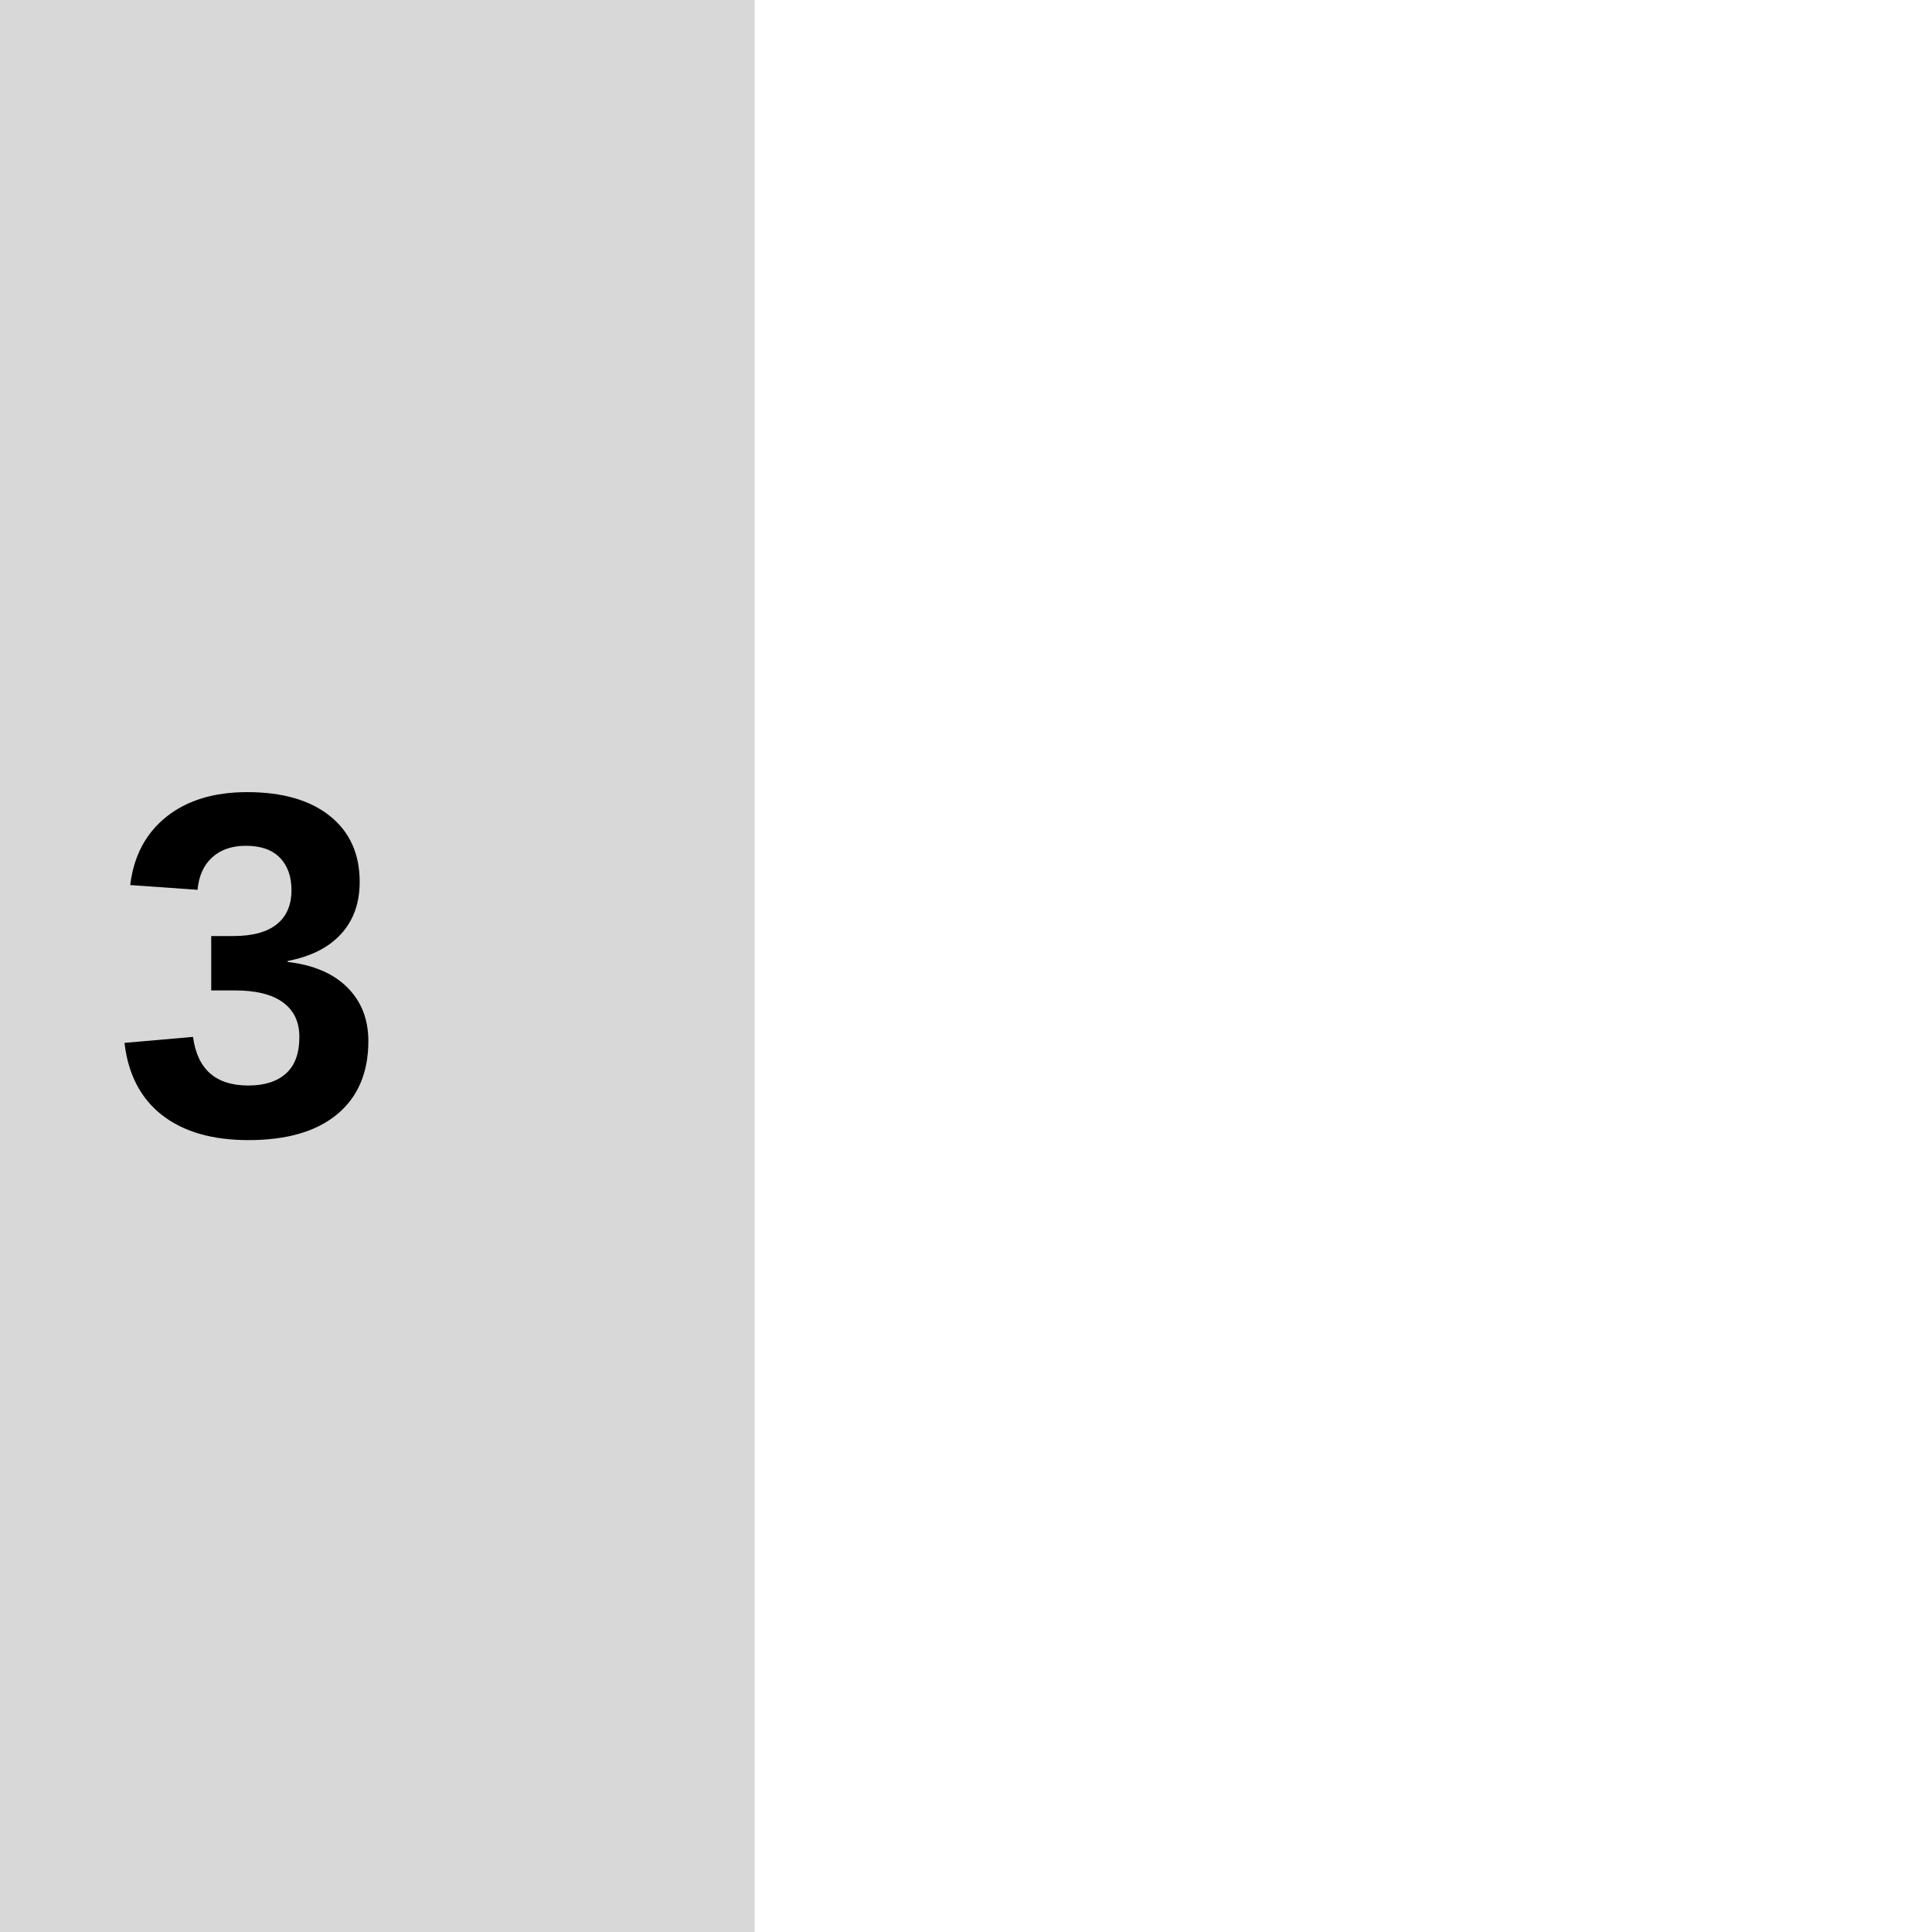
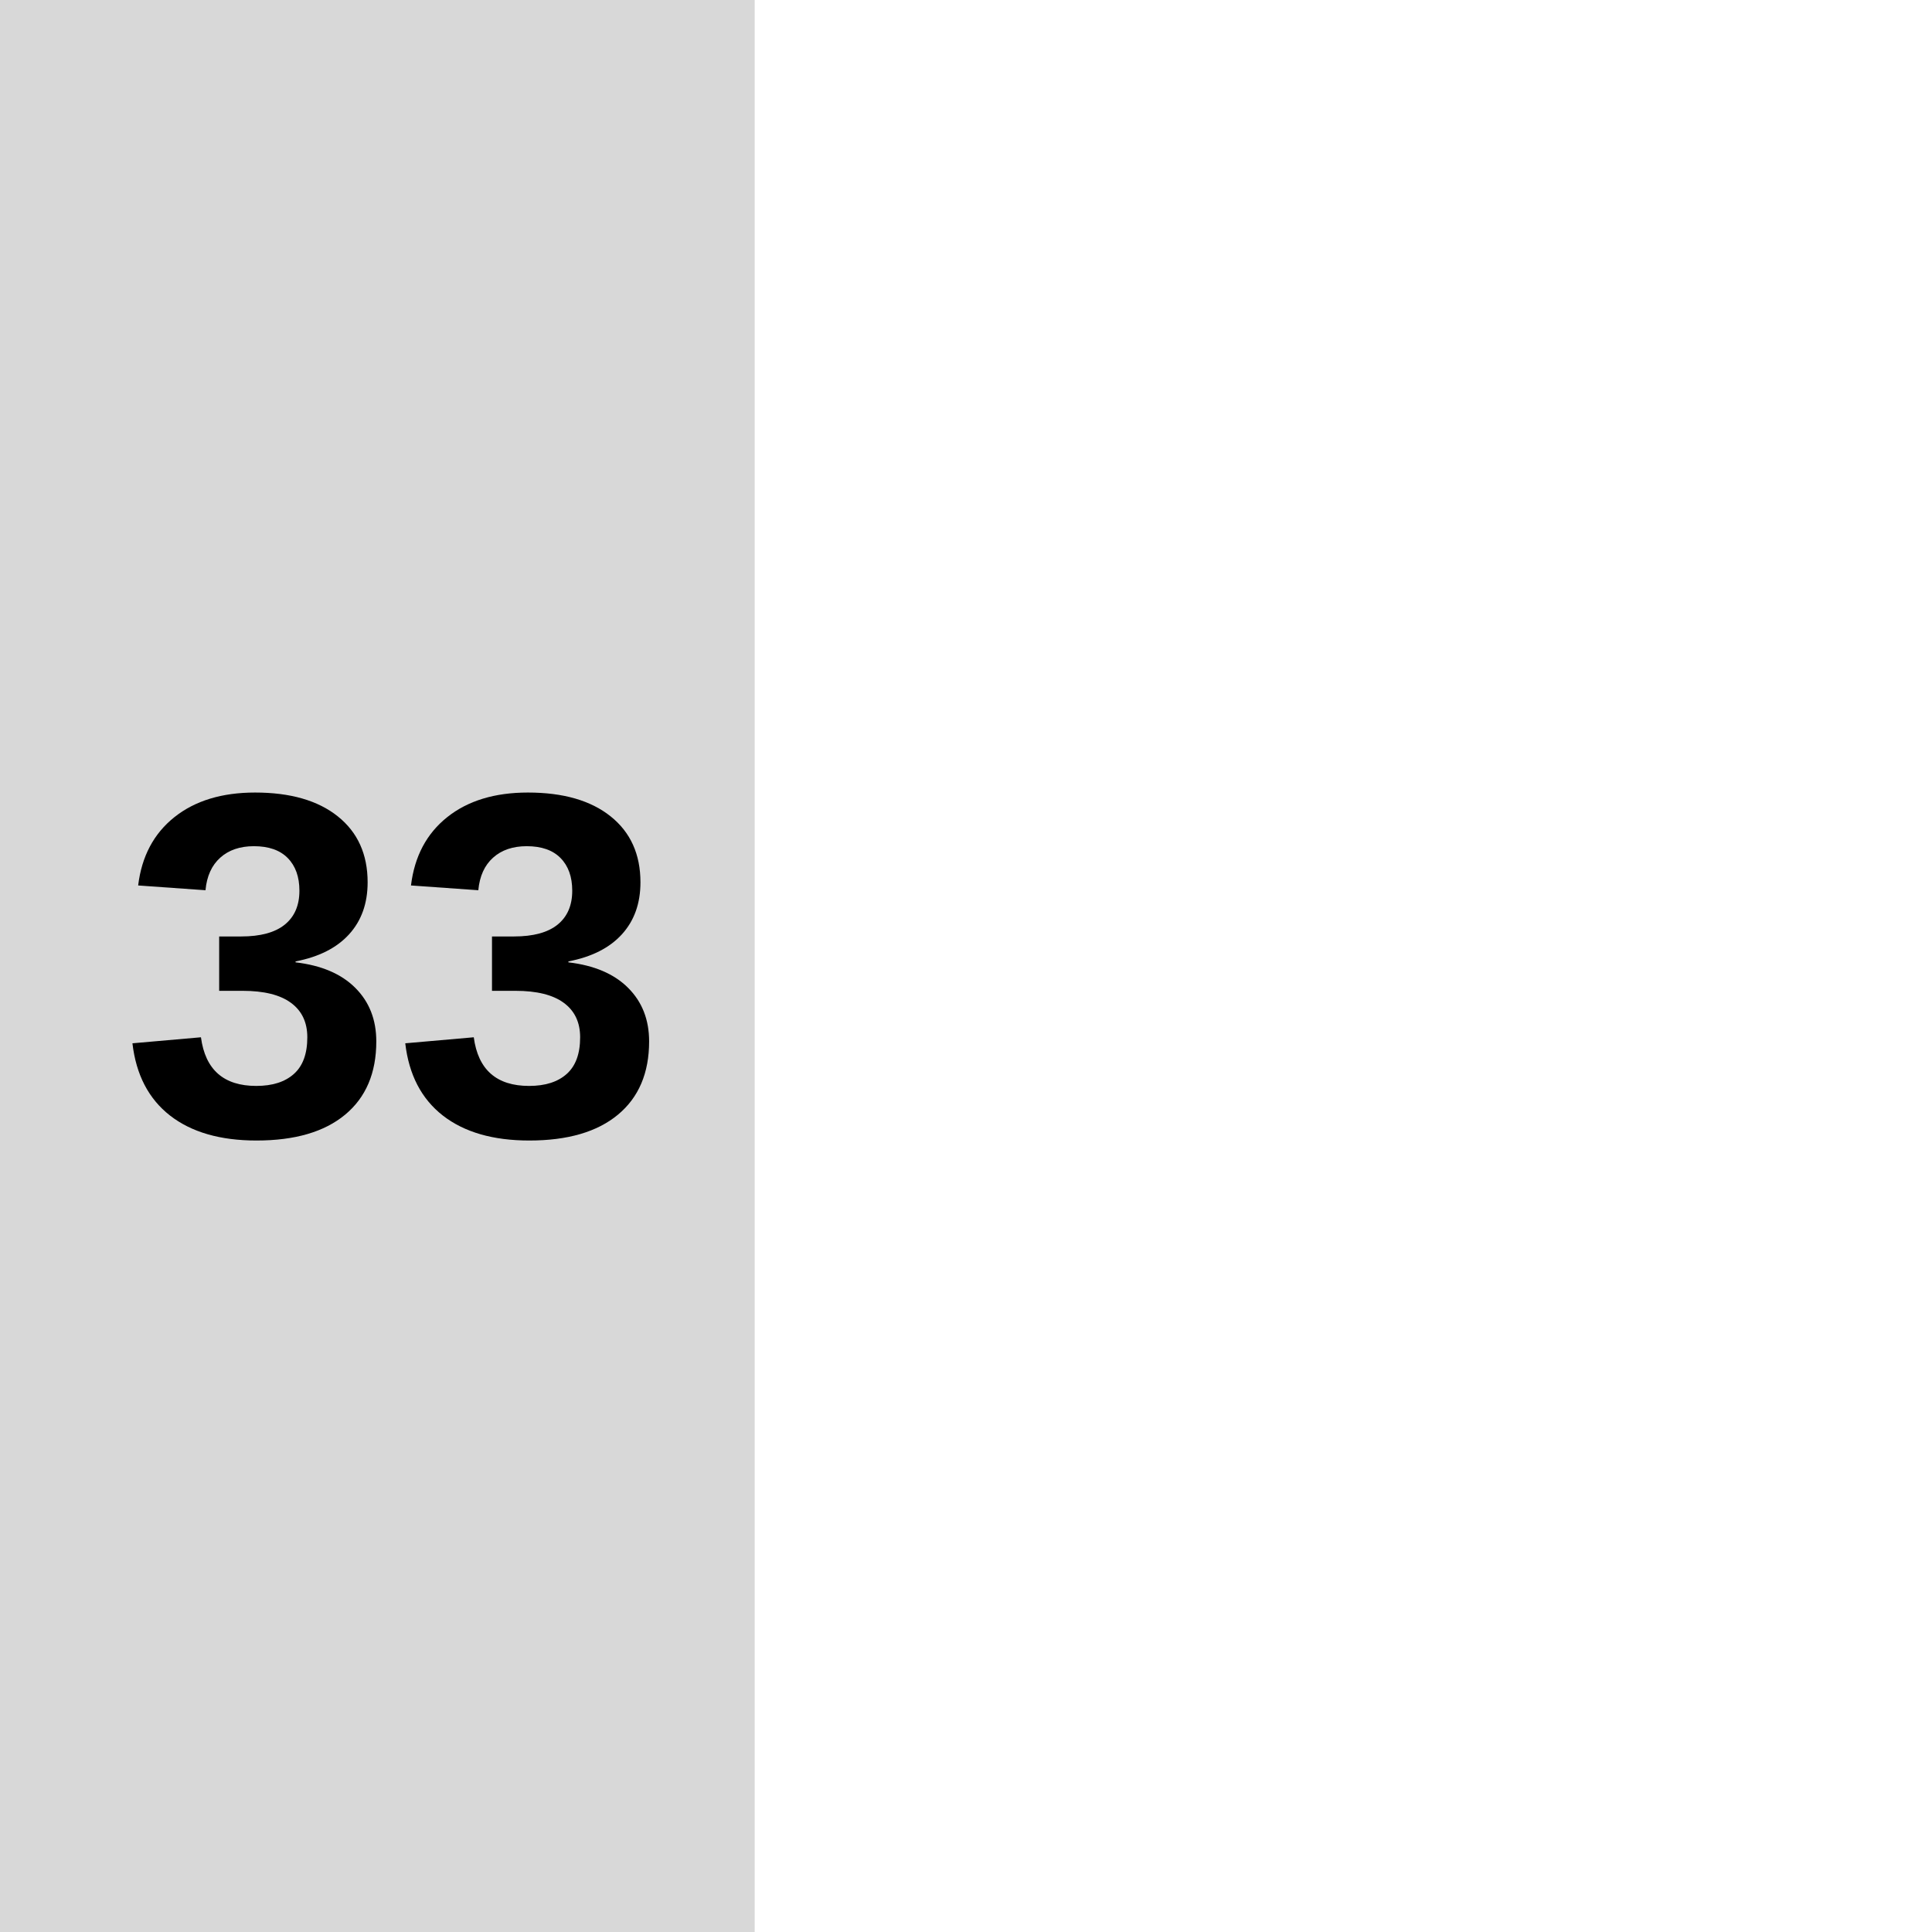
<svg xmlns="http://www.w3.org/2000/svg" xmlns:ns1="https://boxy-svg.com" viewBox="0 0 512 512" width="512px" height="512px">
  <defs>
    <ns1:export>
      <ns1:file format="svg" path="Unbetitelt.svg" />
    </ns1:export>
  </defs>
  <rect width="200" height="512" style="fill: rgb(216, 216, 216);" transform="matrix(1, 0, 0, 1, 5.684341886080802e-14, 0)" />
-   <text style="font-family: Arial, sans-serif; font-size: 130px; font-weight: 700; white-space: pre; stroke-width: 1;" x="30.007" y="300.686" transform="matrix(1, 0, 0, 1, 5.684341886080802e-14, 0)"> 3</text>
+   <text style="font-family: Arial, sans-serif; font-size: 130px; font-weight: 700; white-space: pre; stroke-width: 1; text-anchor: middle;" x="104.412" y="300.796">33</text>
  <path d="M 341.162 324.724 C 349.531 333.092 363.122 333.092 371.49 324.724 L 478.609 217.605 C 486.978 209.236 486.978 195.645 478.609 187.277 C 470.241 178.908 456.65 178.908 448.281 187.277 L 356.293 279.265 L 264.305 187.343 C 255.936 178.975 242.345 178.975 233.977 187.343 C 225.608 195.712 225.608 209.303 233.977 217.672 L 341.095 324.79 L 341.162 324.724 Z" style="stroke-width: 1; fill: rgb(255, 255, 255);" />
</svg>
